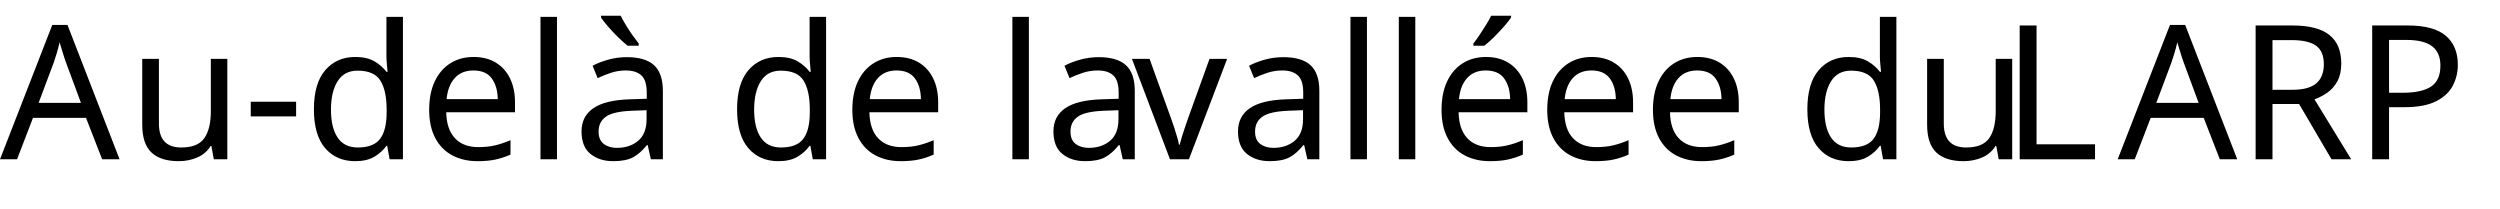
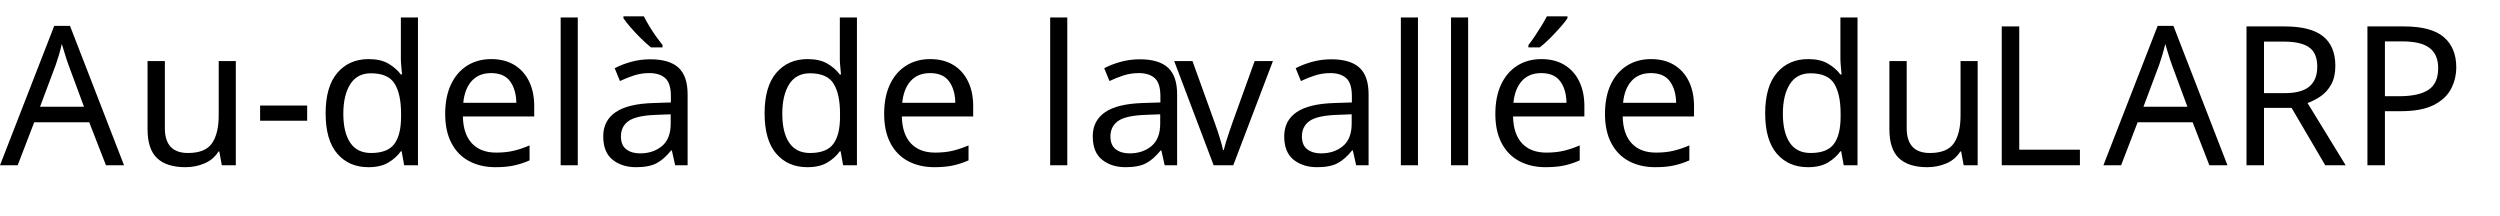
- <svg xmlns="http://www.w3.org/2000/svg" viewBox="0 0 3955.37 329.12">
+ <svg xmlns="http://www.w3.org/2000/svg" viewBox="0 0 3813.05 329.12">
  <defs>
    <style>.cls-1{font-size:296.51px;font-family:Redaction20-Regular, "Redaction 20";}.cls-2{letter-spacing:-0.04em;}.cls-3{letter-spacing:-0.02em;}.cls-4{letter-spacing:0em;}</style>
  </defs>
  <g id="Layer_2" data-name="Layer 2">
    <g id="Layer_1-2" data-name="Layer 1">
      <text class="cls-1" transform="translate(0 252.03)">
        <tspan class="cls-2">A</tspan>
        <tspan x="201.62" y="0">u-delà de la </tspan>
        <tspan class="cls-3" x="1790.89" y="0">v</tspan>
-         <tspan x="1945.07" y="0">alléee du </tspan>
-         <tspan class="cls-3" x="3166.67" y="0">L</tspan>
-         <tspan class="cls-4" x="3350.5" y="0">ARP</tspan>
+         <tspan x="1945.07" y="0">allée du </tspan>
+         <tspan class="cls-3" x="3024.35" y="0">L</tspan>
+         <tspan class="cls-4" x="3208.18" y="0">ARP</tspan>
      </text>
    </g>
  </g>
</svg>
